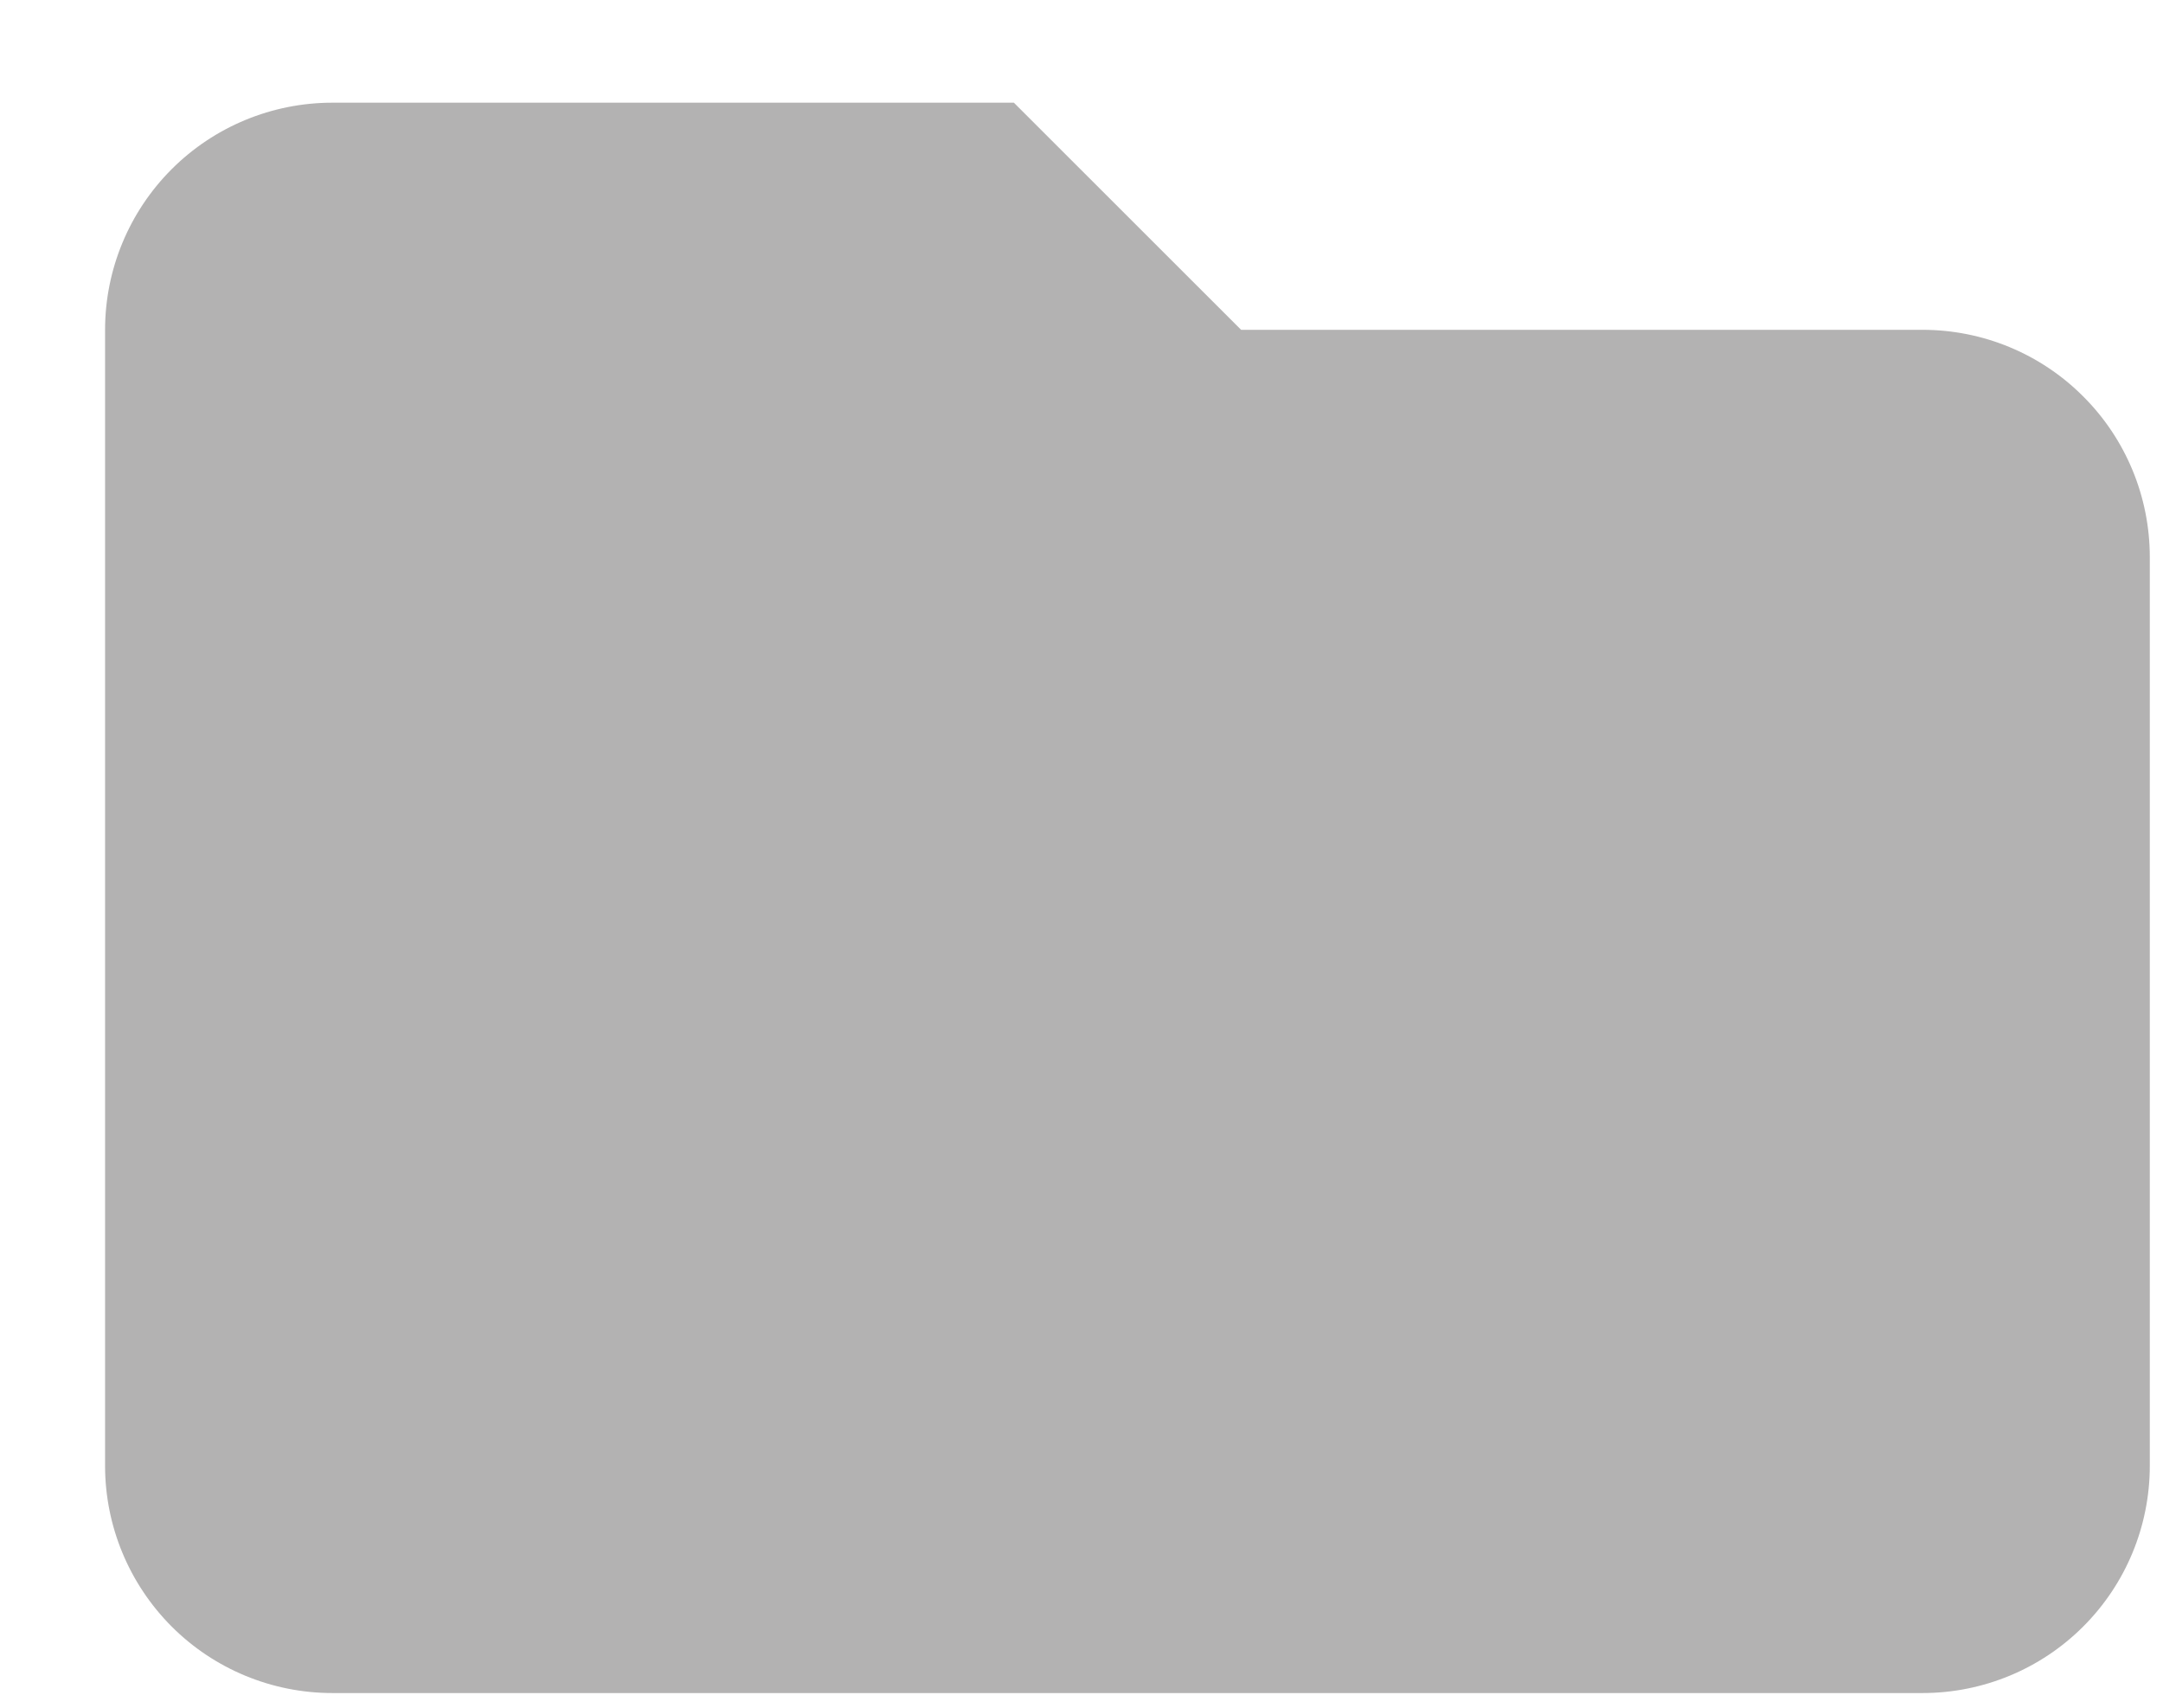
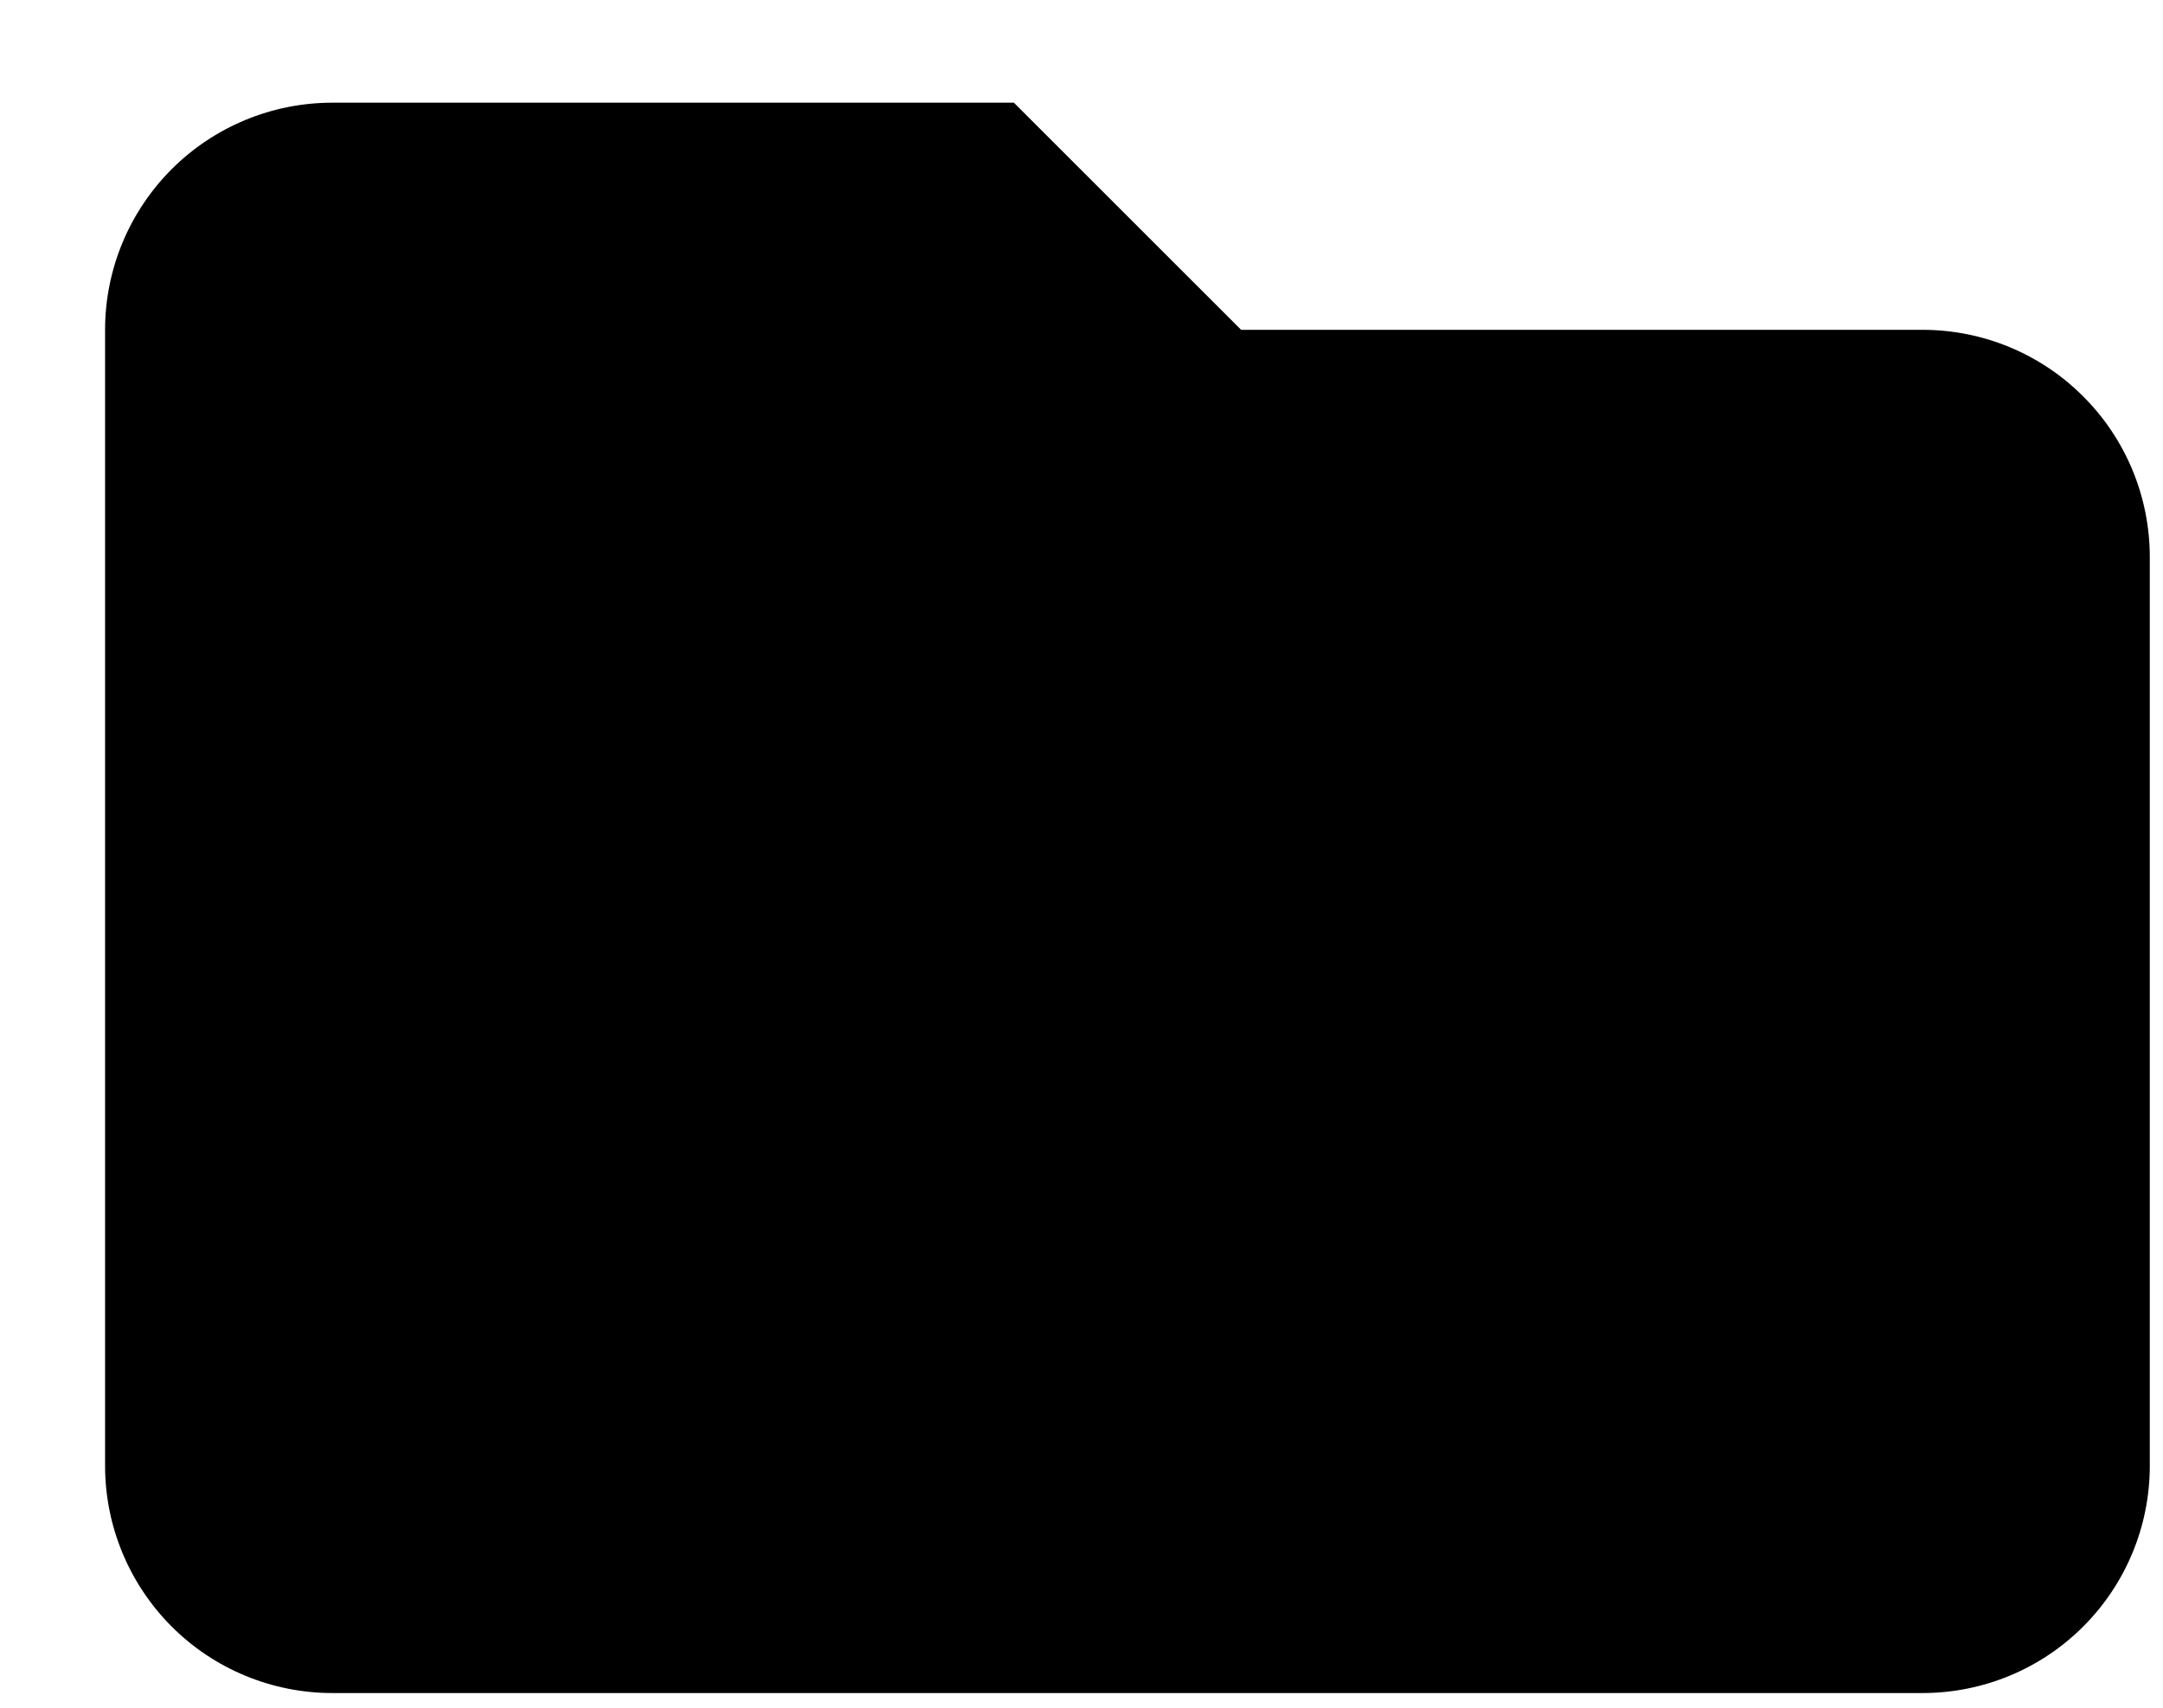
<svg xmlns="http://www.w3.org/2000/svg" width="19" height="15" viewBox="0 0 19 15" fill="none">
-   <path d="M0.923 2.897V12.875C0.923 13.405 1.134 13.912 1.508 14.287C1.882 14.661 2.39 14.871 2.919 14.871H16.888C17.418 14.871 17.925 14.661 18.299 14.287C18.674 13.912 18.884 13.405 18.884 12.875V4.893C18.884 4.364 18.674 3.856 18.299 3.482C17.925 3.107 17.418 2.897 16.888 2.897H10.902L8.906 0.902H2.919C2.39 0.902 1.882 1.112 1.508 1.486C1.134 1.86 0.923 2.368 0.923 2.897Z" fill="#413F3F" fill-opacity="0.4" />
+   <path d="M0.923 2.897V12.875C0.923 13.405 1.134 13.912 1.508 14.287C1.882 14.661 2.39 14.871 2.919 14.871H16.888C17.418 14.871 17.925 14.661 18.299 14.287C18.674 13.912 18.884 13.405 18.884 12.875V4.893C18.884 4.364 18.674 3.856 18.299 3.482C17.925 3.107 17.418 2.897 16.888 2.897H10.902L8.906 0.902H2.919C2.39 0.902 1.882 1.112 1.508 1.486C1.134 1.86 0.923 2.368 0.923 2.897Z" fill="#000" fill-opacity="1" />
</svg>
